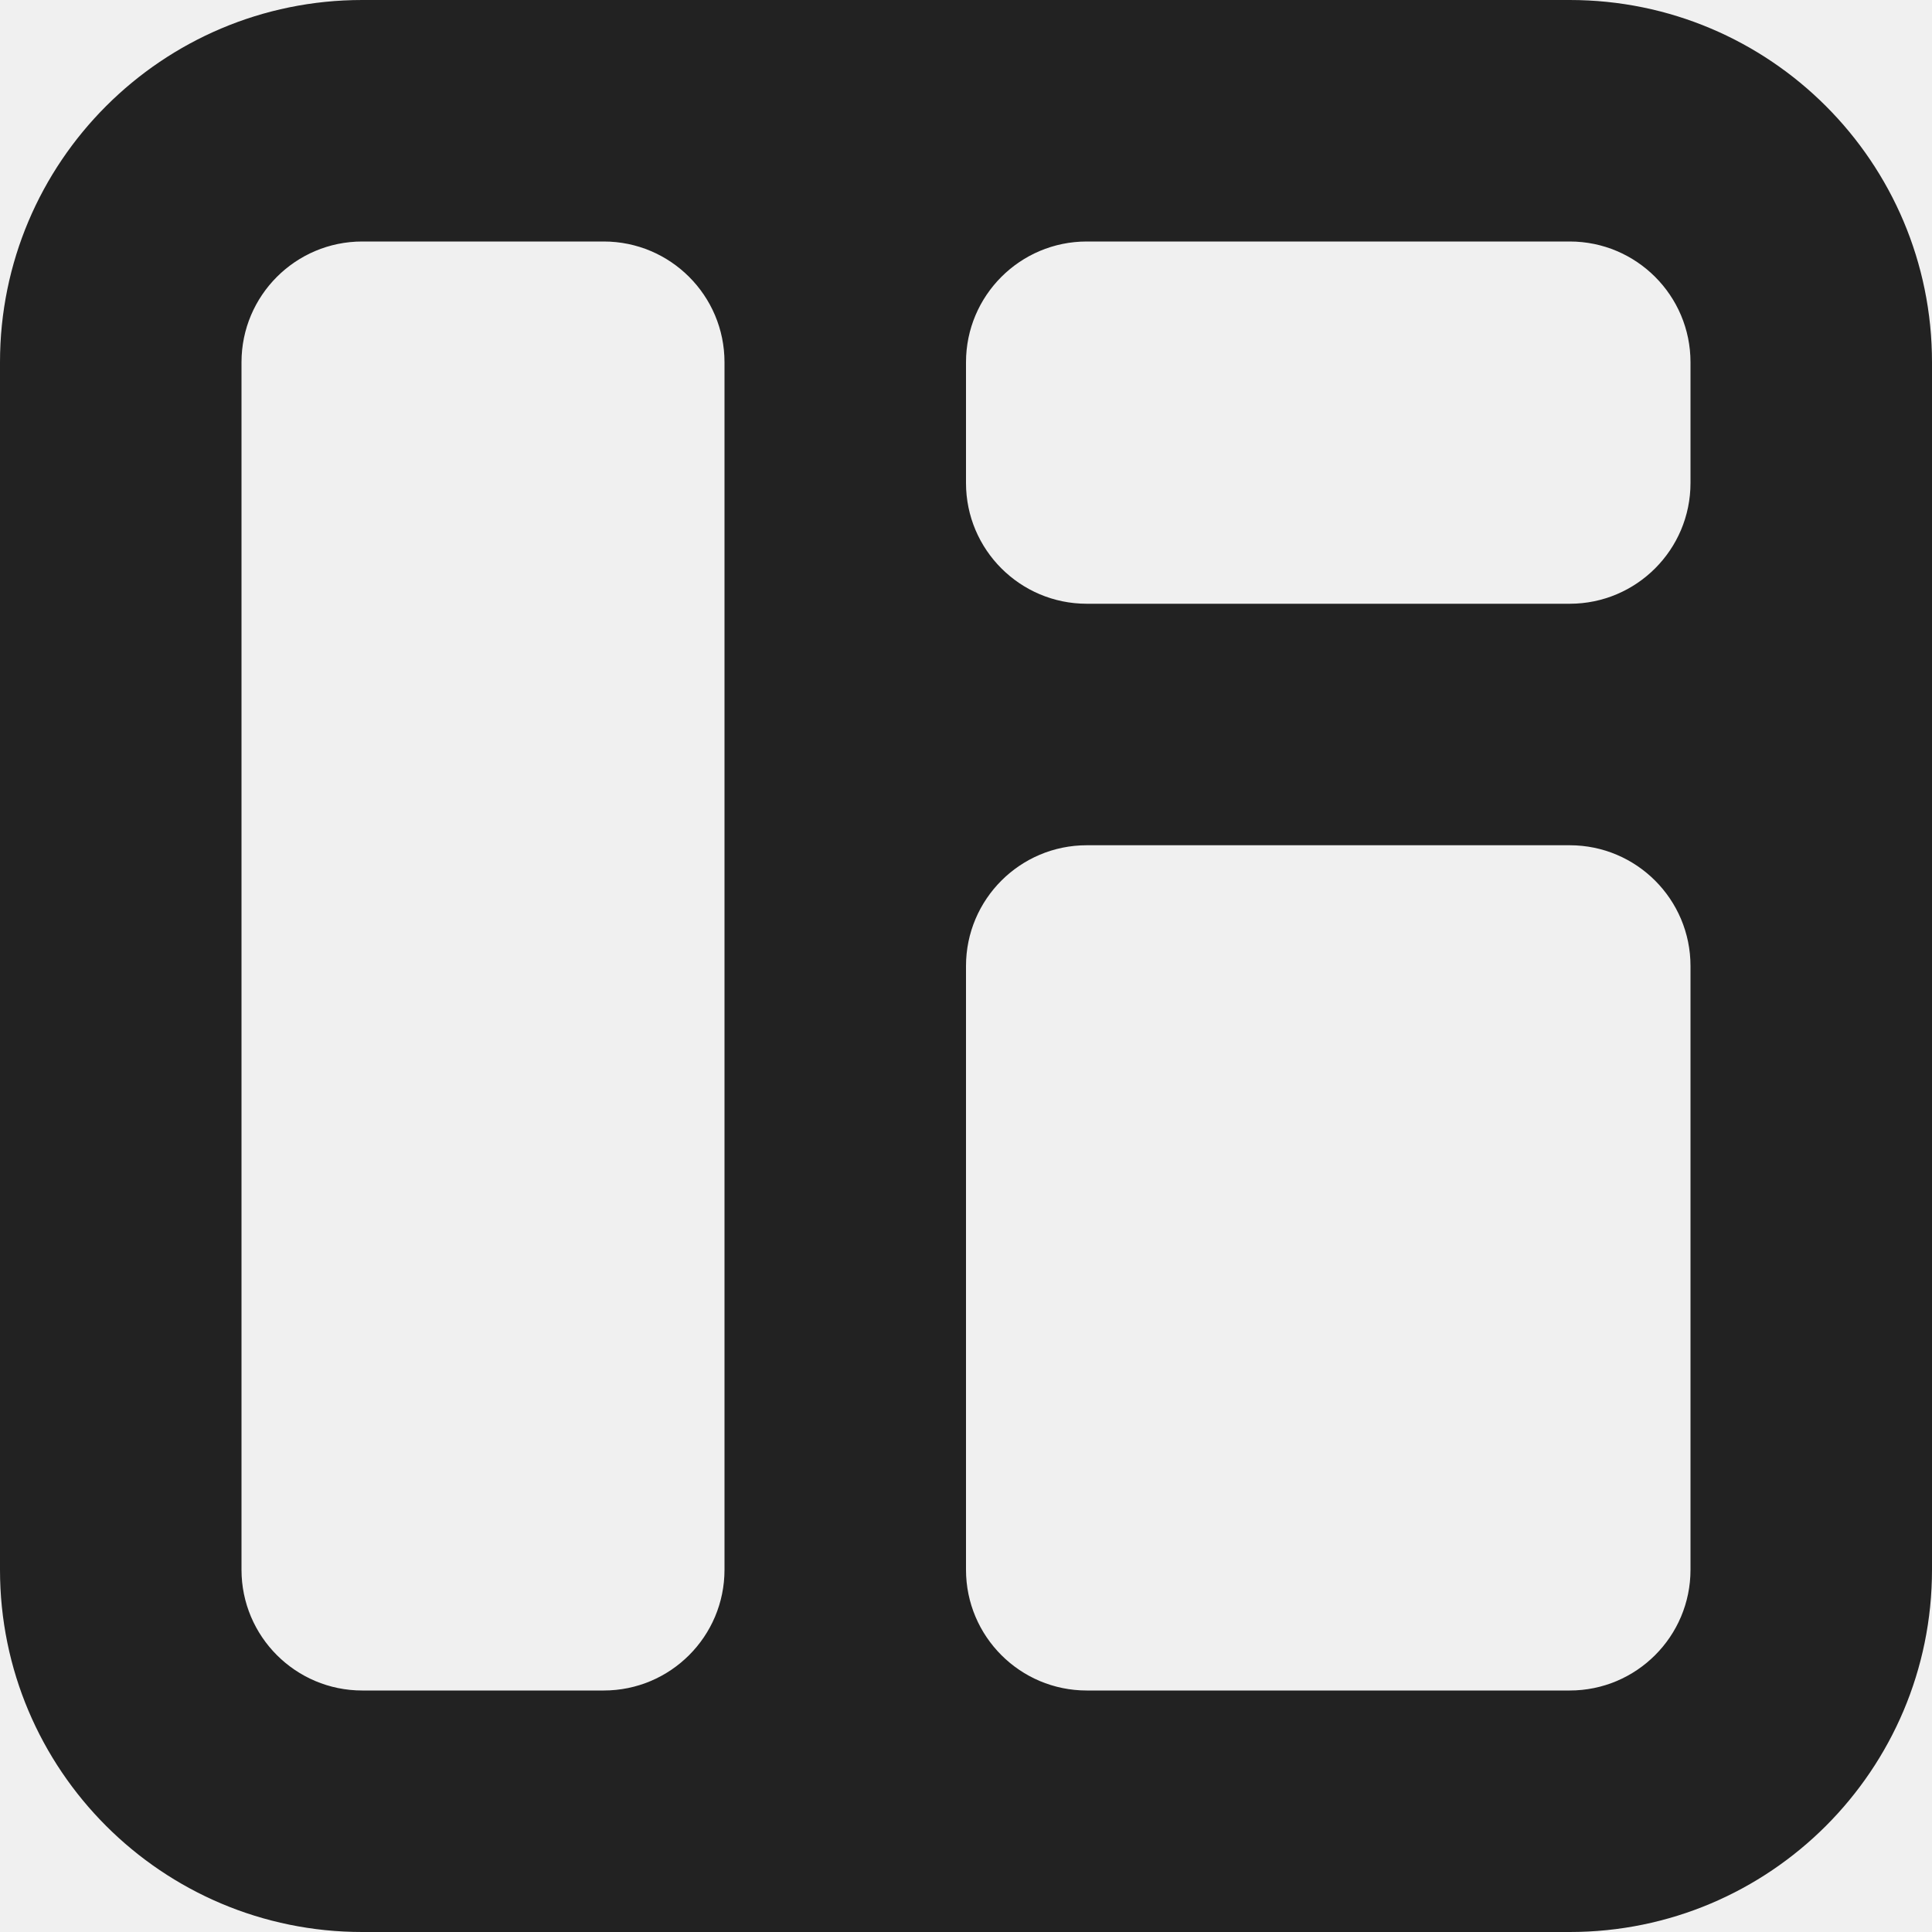
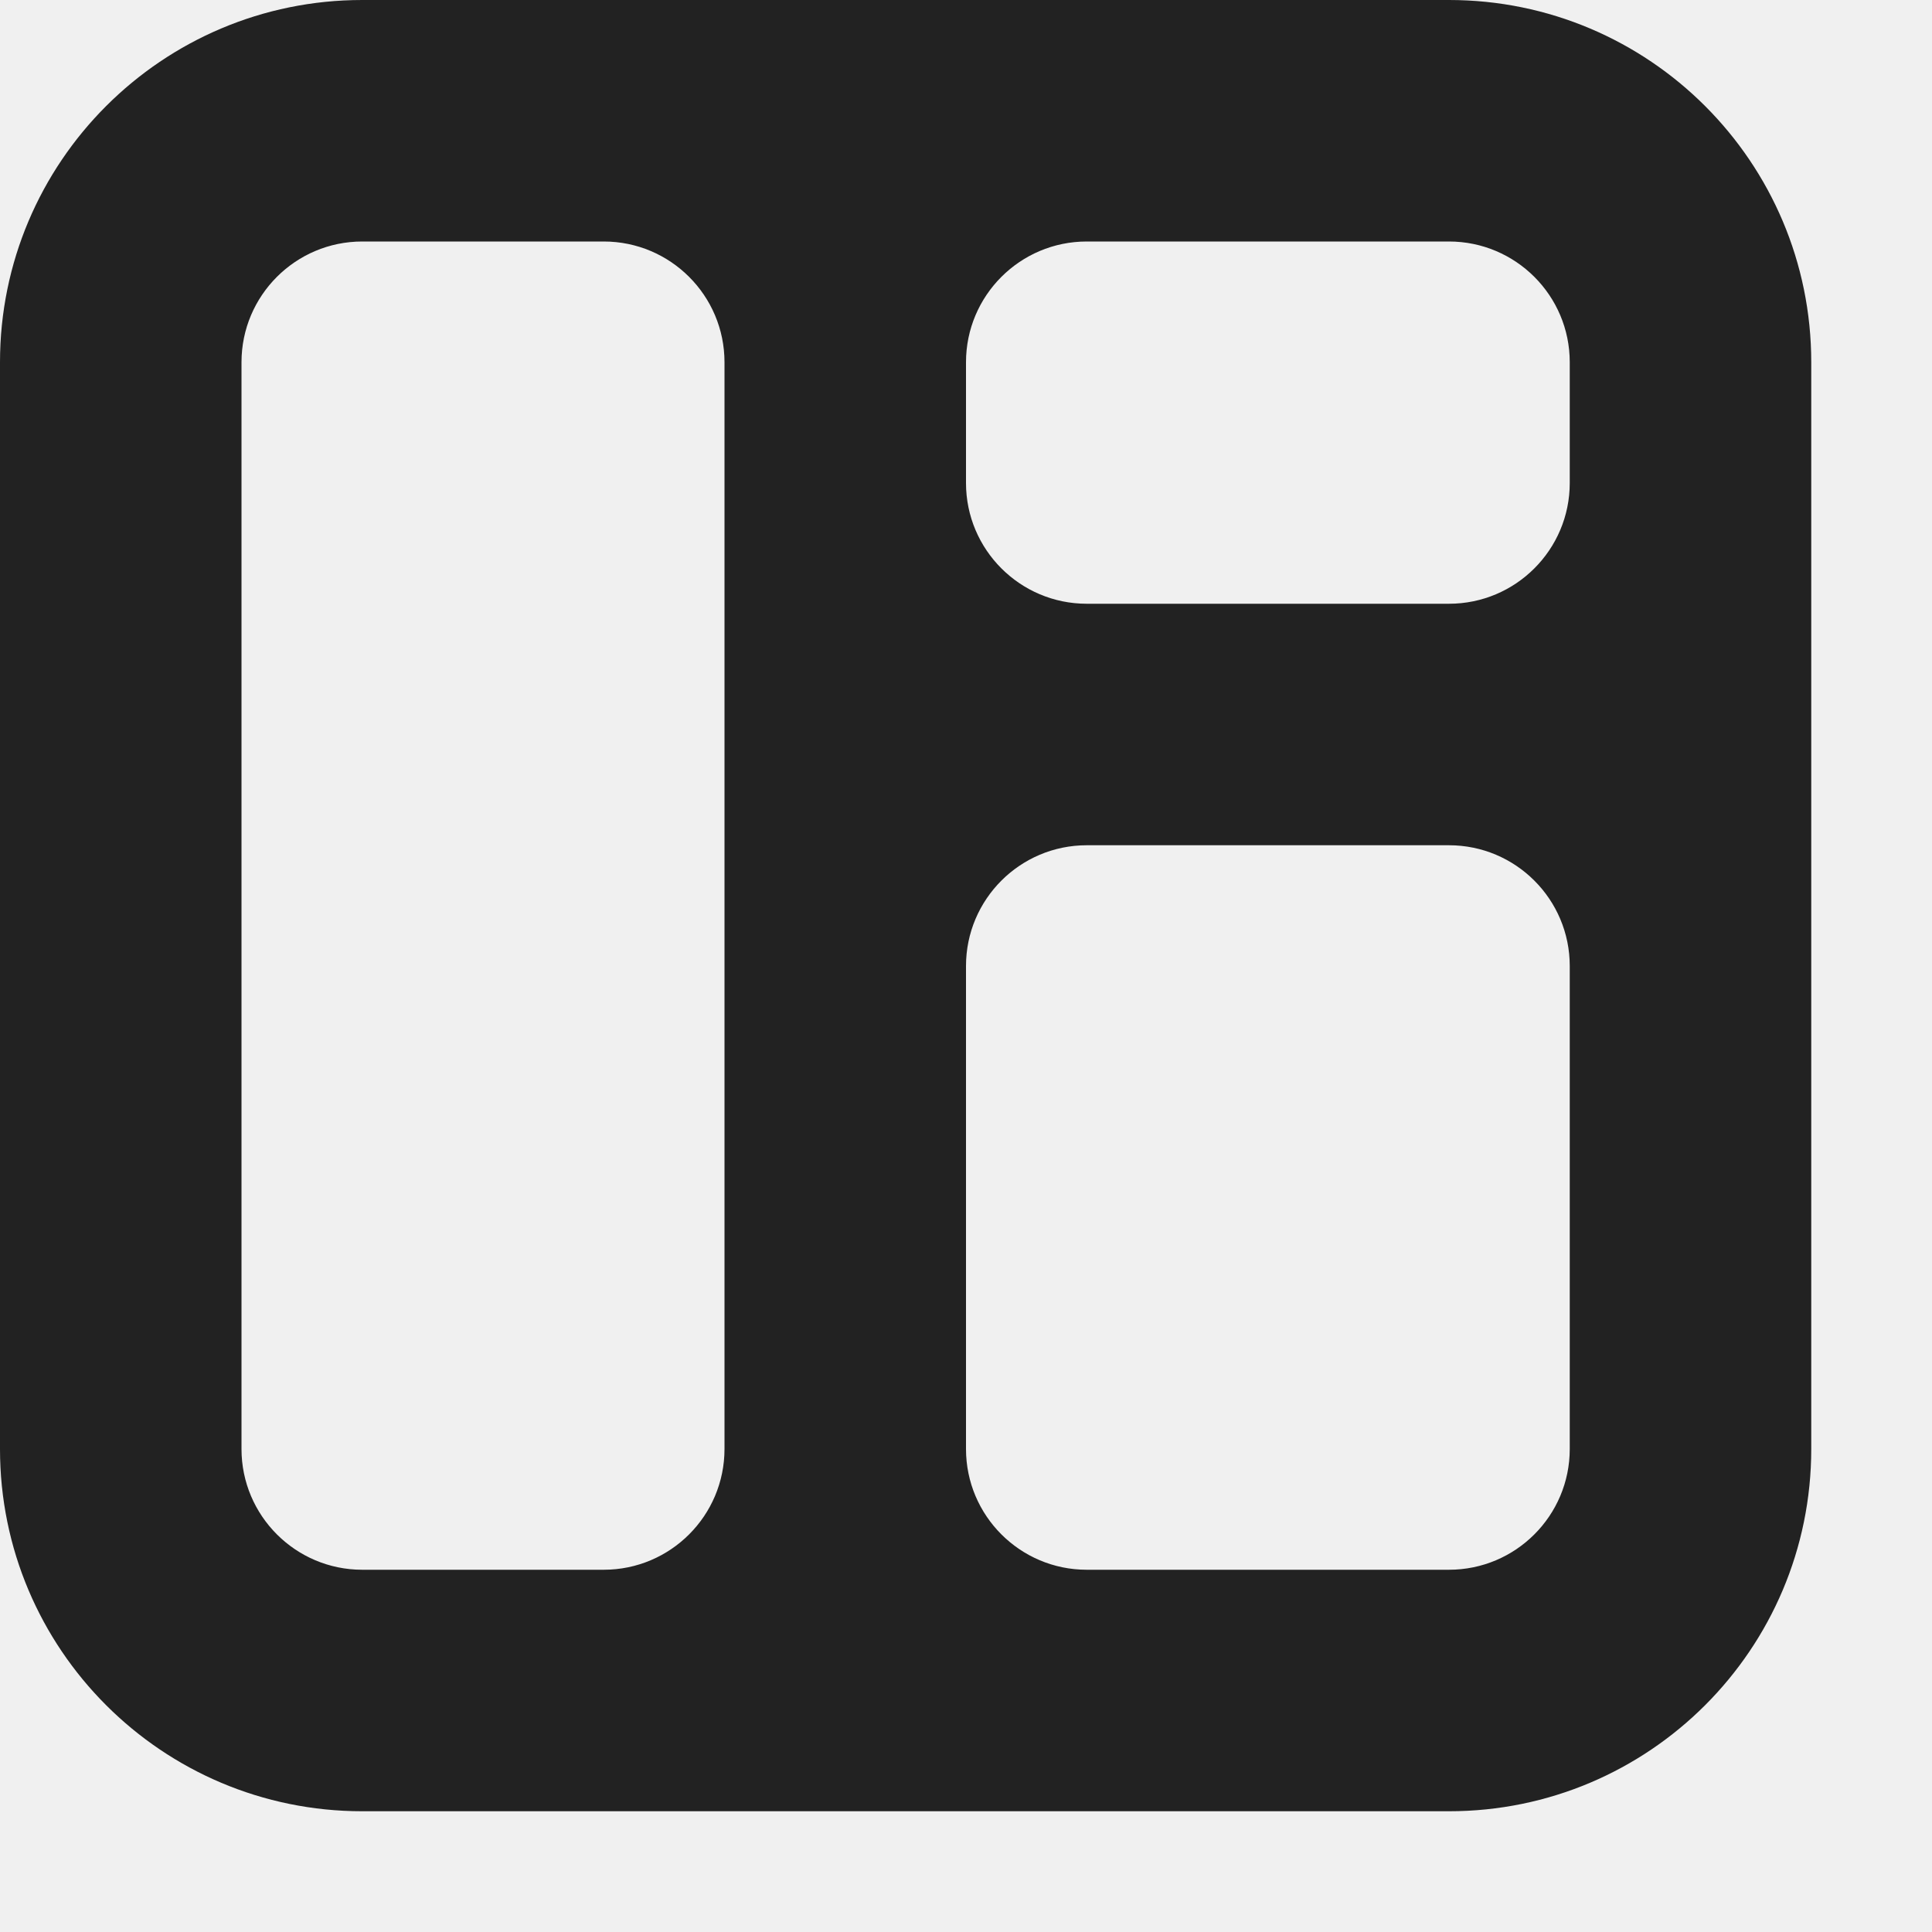
<svg xmlns="http://www.w3.org/2000/svg" width="16" height="16" viewBox="0 0 16 16" fill="none">
-   <g clip-path="url(#clip0_25_21)">
-     <path d="M13 0C14.657 0 16 1.343 16 3V13C16 14.657 14.657 16 13 16H3C1.343 16 0 14.657 0 13V3C0 1.343 1.343 0 3 0H13ZM3 2C2.448 2 2 2.448 2 3V13C2 13.552 2.448 14 3 14H5C5.552 14 6 13.552 6 13V3C6 2.448 5.552 2 5 2H3ZM9 7C8.448 7 8 7.448 8 8V13C8 13.552 8.448 14 9 14H13C13.552 14 14 13.552 14 13V8C14 7.448 13.552 7 13 7H9ZM9 2C8.448 2 8 2.448 8 3V4C8 4.552 8.448 5 9 5H13C13.552 5 14 4.552 14 4V3C14 2.448 13.552 2 13 2H9Z" fill="#222222" />
-   </g>
-   <defs>
-     <clipPath id="clip0_25_21">
-       <rect width="16" height="16" fill="white" />
-     </clipPath>
-   </defs>
+   <path d="M12 0C13.657 0 15 1.343 15 3V12C15 13.657 13.657 15 12 15H3C1.343 15 2.416e-08 13.657 0 12V3C0 1.343 1.343 2.41596e-08 3 0H12ZM3 2C2.448 2 2 2.448 2 3V12C2 12.552 2.448 13 3 13H5C5.552 13 6 12.552 6 12V3C6 2.448 5.552 2 5 2H3ZM9 7C8.448 7 8 7.448 8 8V12C8 12.552 8.448 13 9 13H12C12.552 13 13 12.552 13 12V8C13 7.448 12.552 7 12 7H9ZM9 2C8.448 2 8 2.448 8 3V4C8 4.552 8.448 5 9 5H12C12.552 5 13 4.552 13 4V3C13 2.448 12.552 2 12 2H9Z" fill="#222222" />
</svg>
